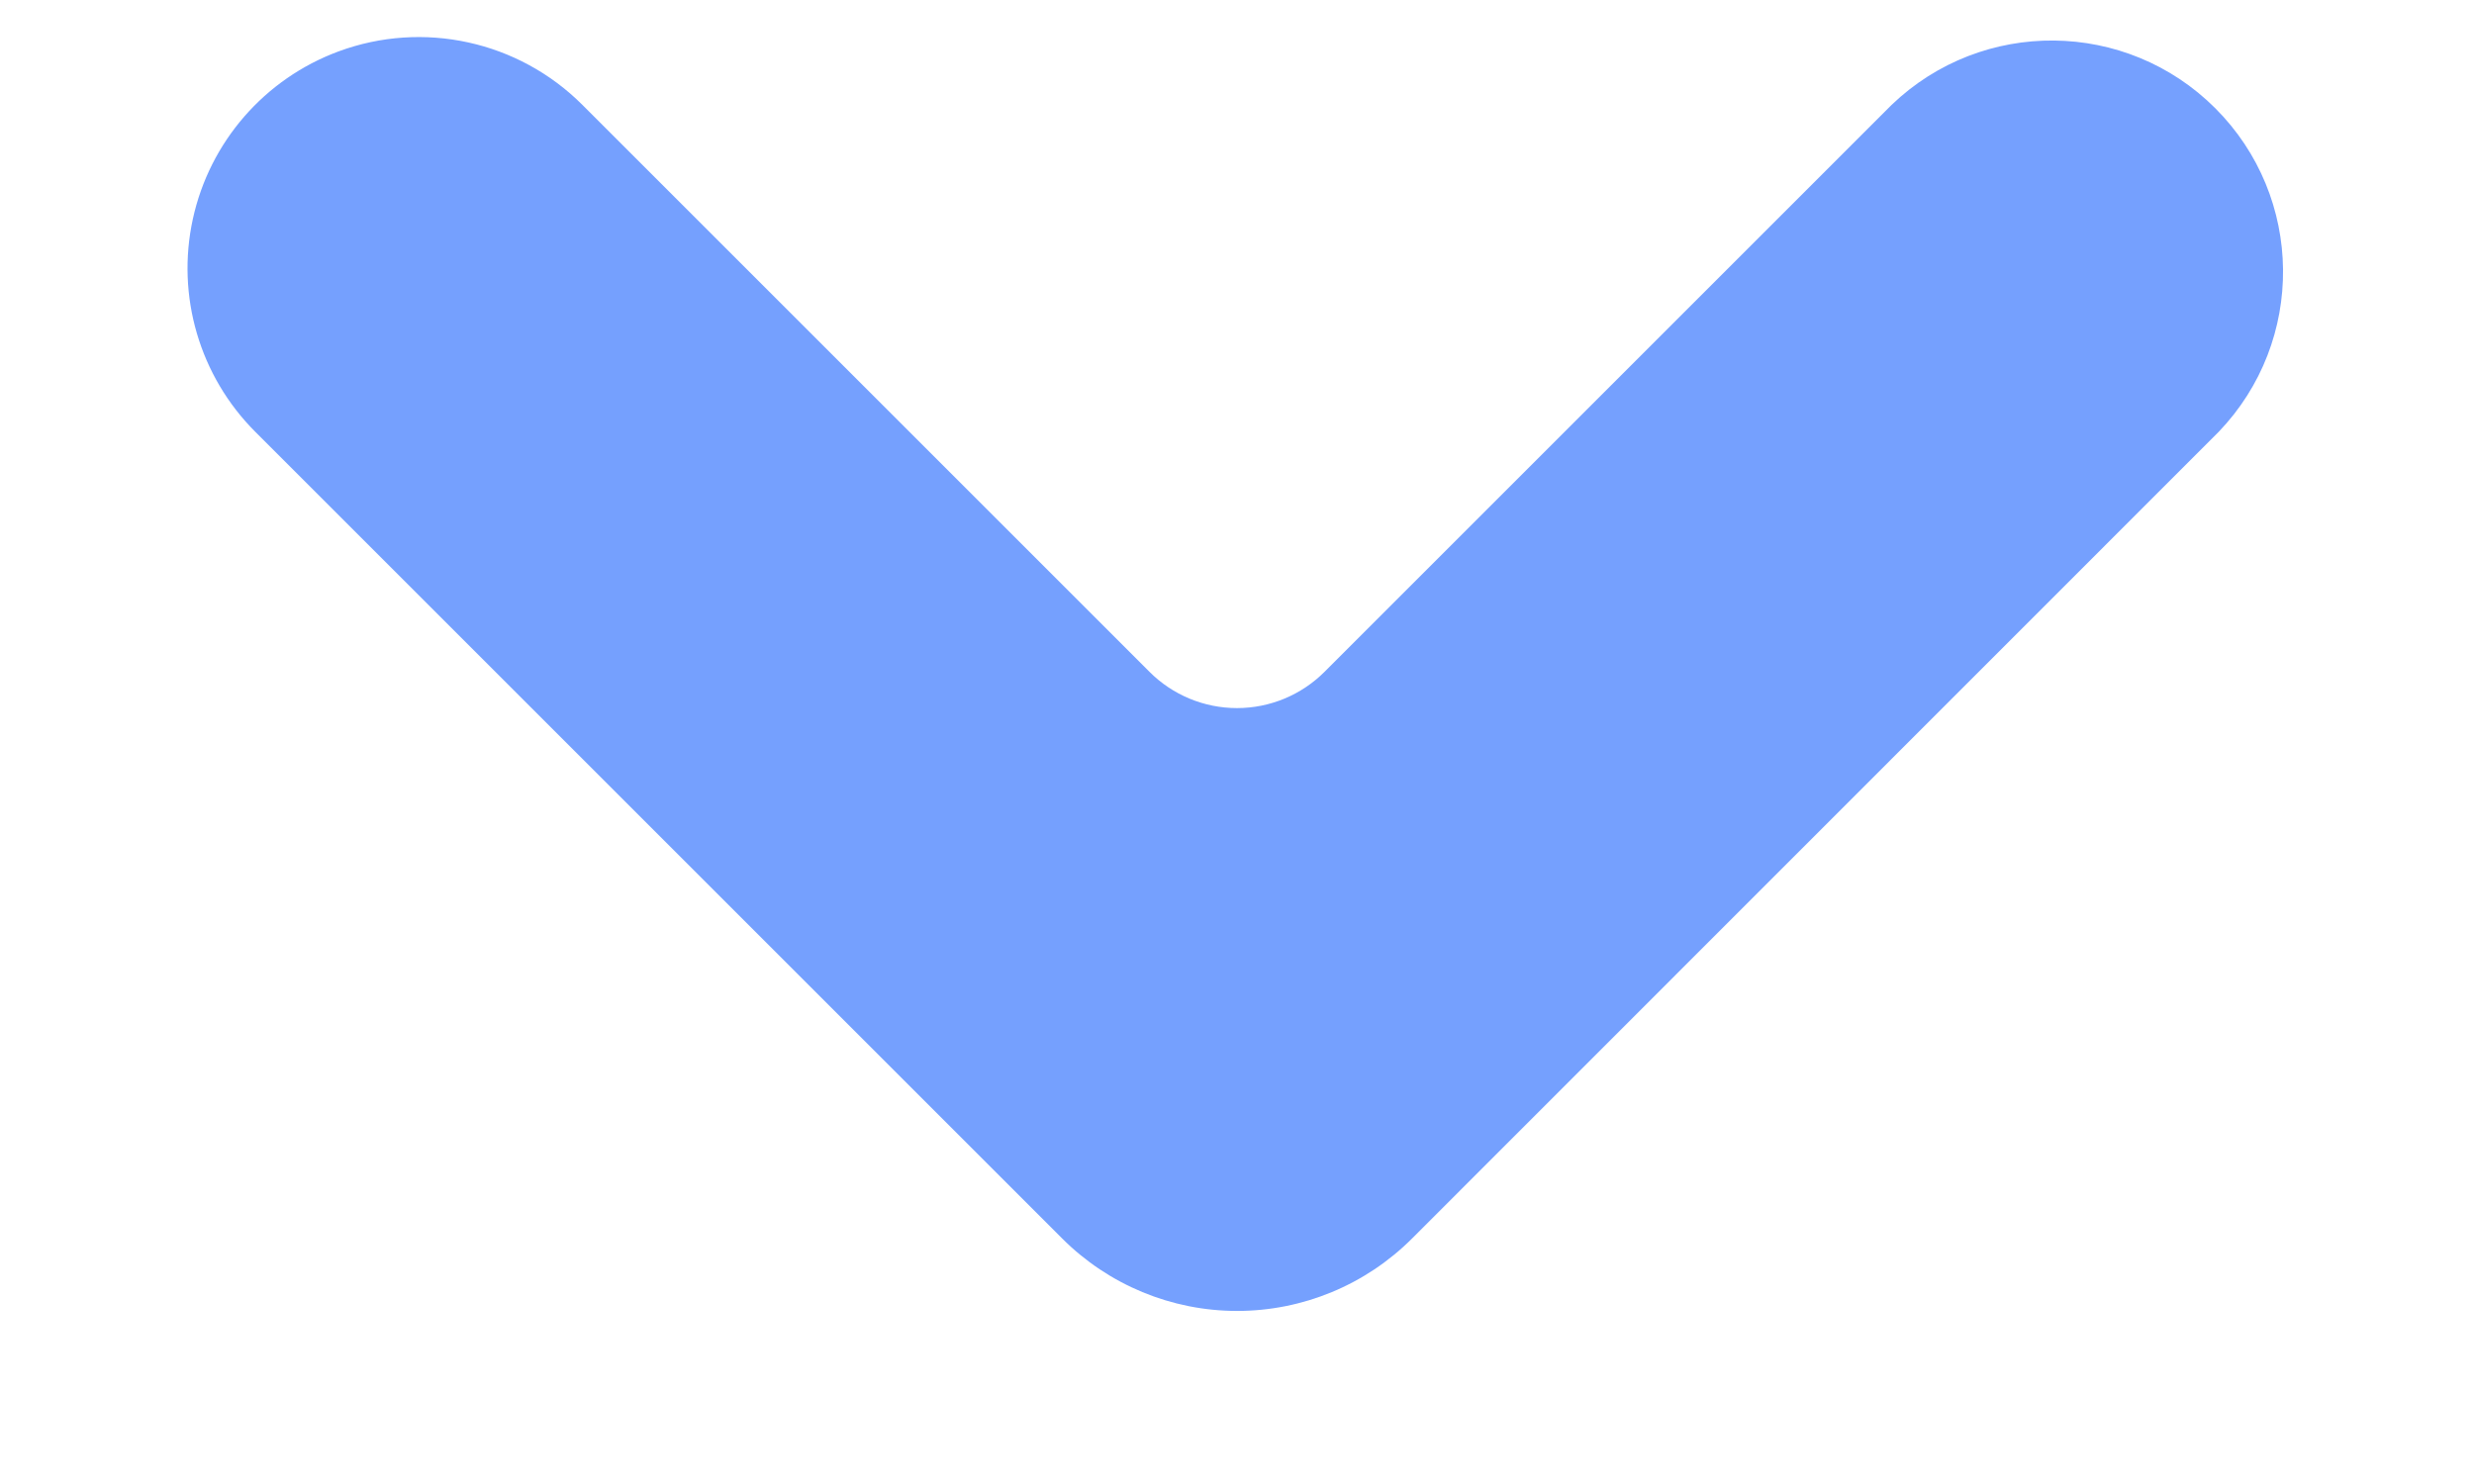
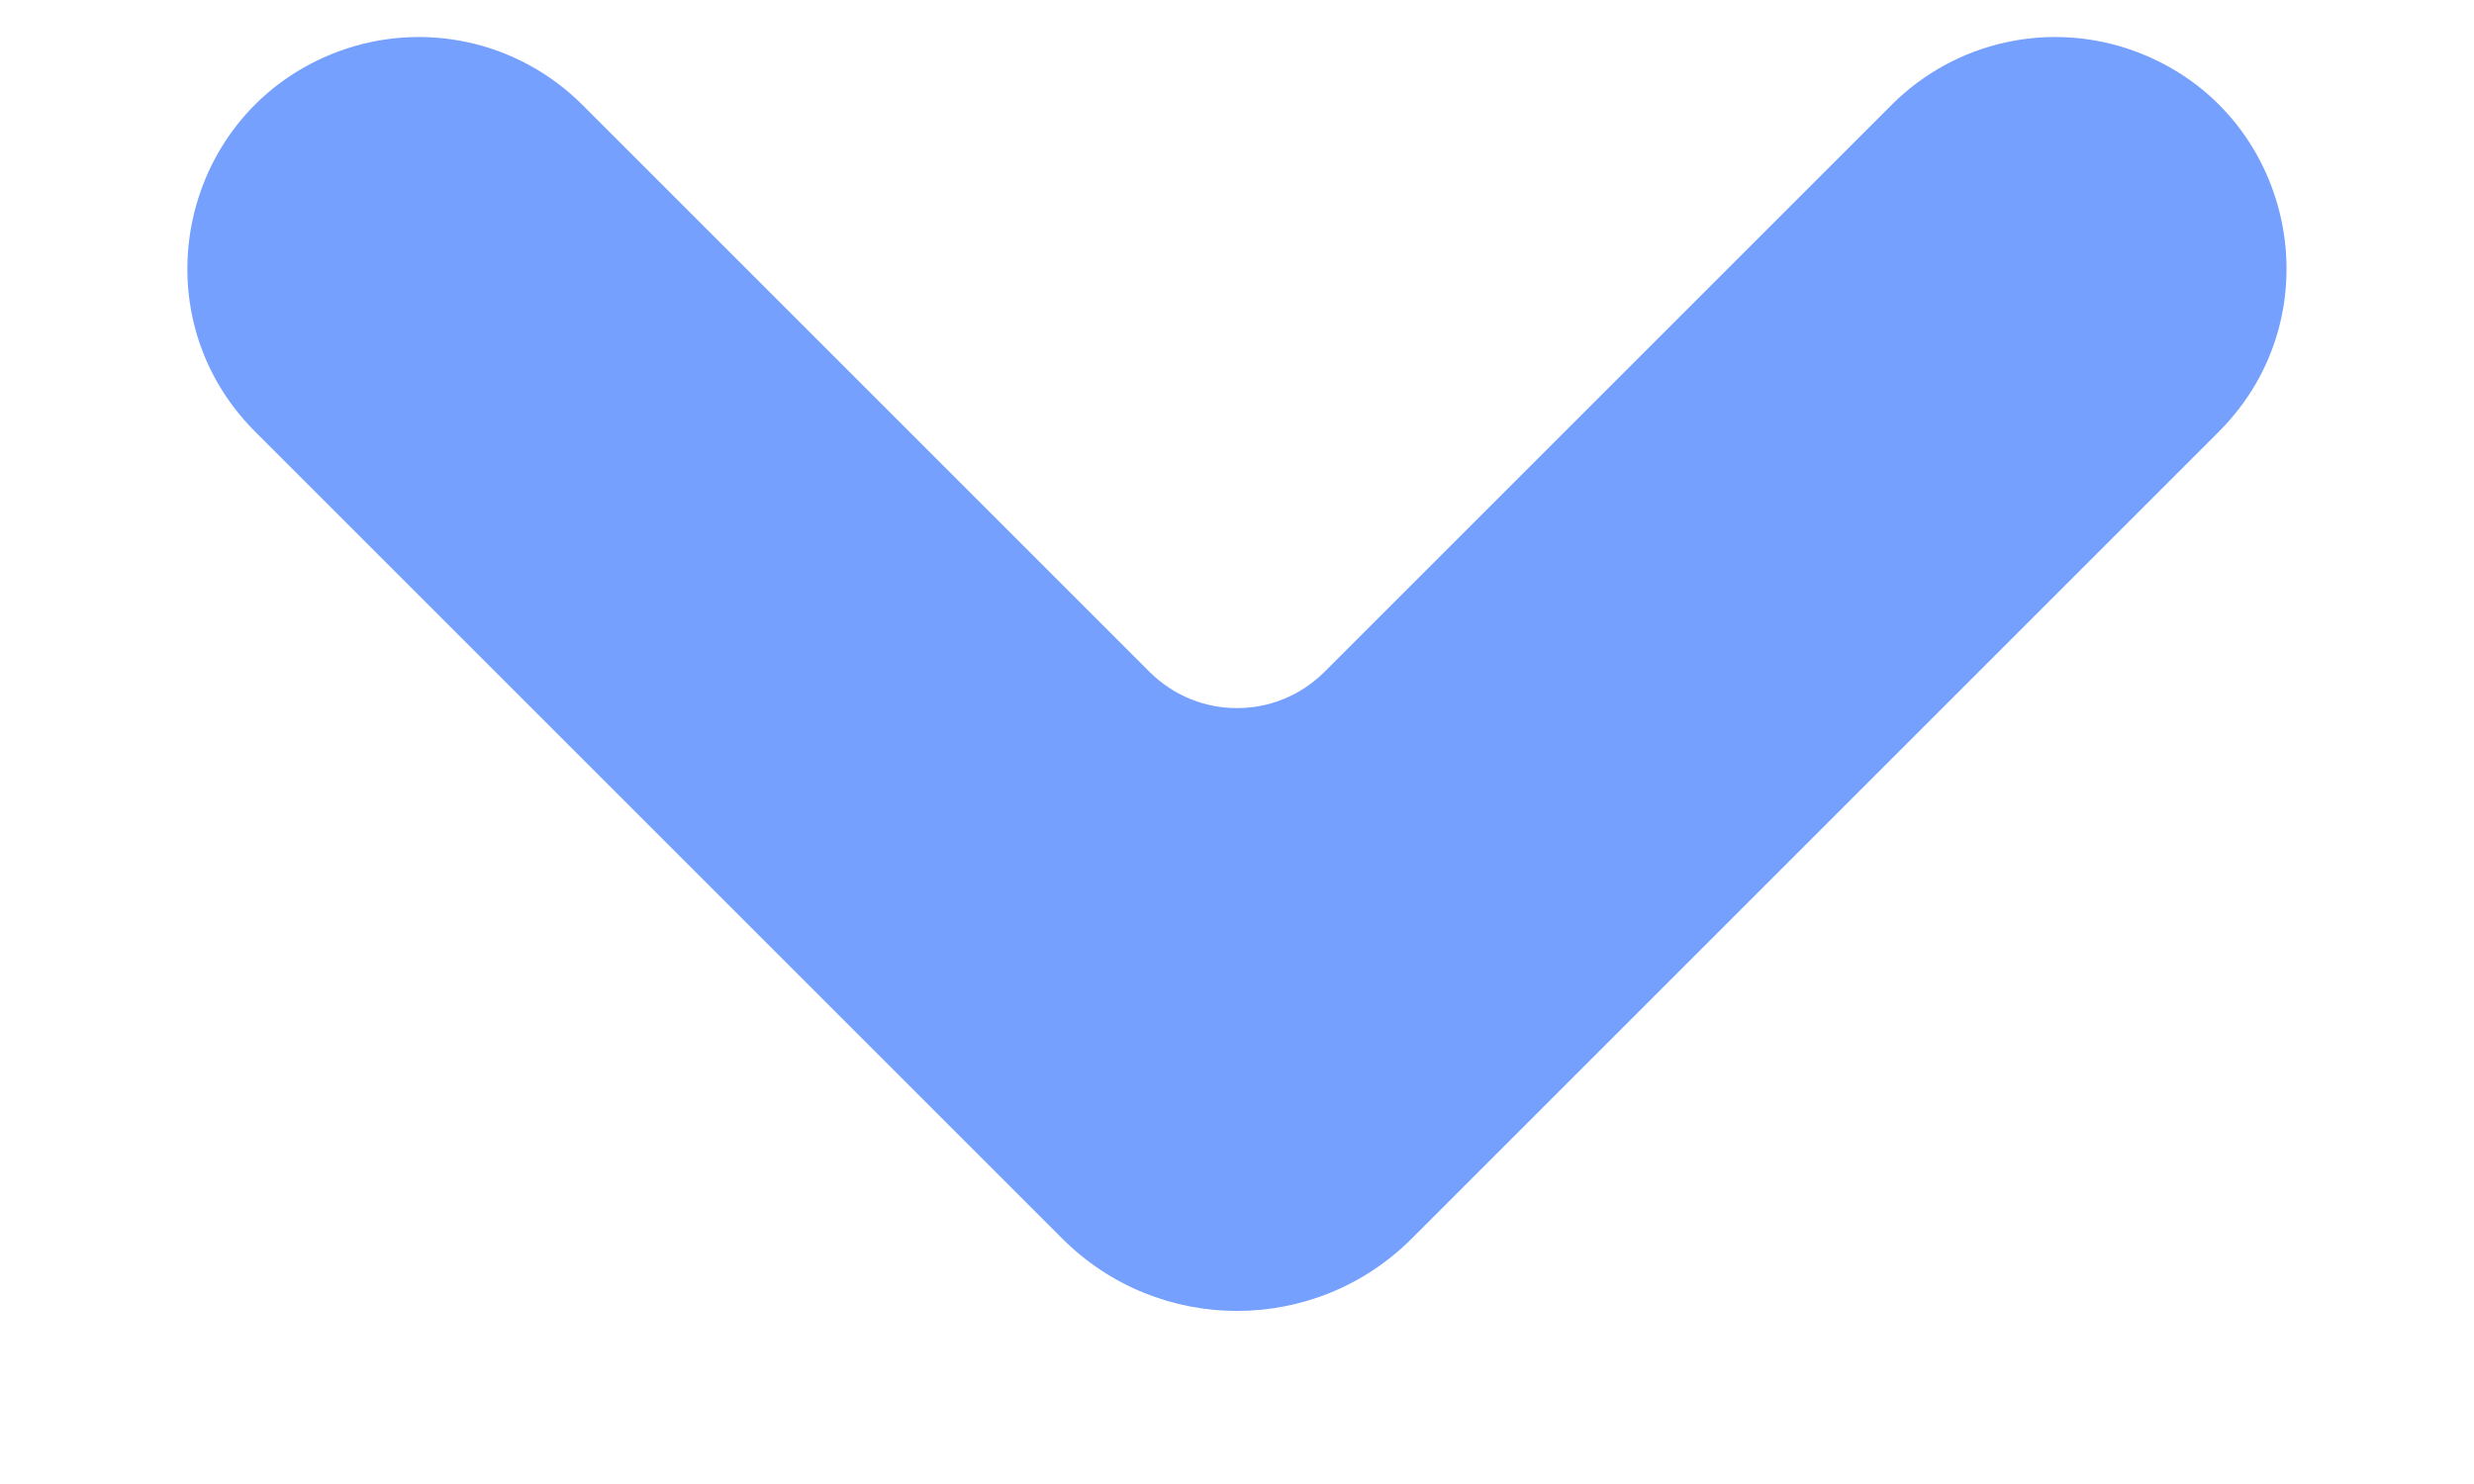
- <svg xmlns="http://www.w3.org/2000/svg" width="10" height="6" fill="none">
-   <path d="M1.368.208a.935.935 0 01.986.216l2.292 2.292a.5.5 0 00.708 0L7.646.424a.935.935 0 011.322 1.322l-3.26 3.261a1 1 0 01-1.415 0L1.032 1.746A.935.935 0 011.368.208z" fill="#75A0FE" />
+ <svg xmlns="http://www.w3.org/2000/svg" width="10" height="6" viewBox="0 0 10 6" fill="none">
+   <path d="M1.368 0.208C1.711 0.081 2.095 0.165 2.354 0.424L4.646 2.716C4.842 2.912 5.158 2.912 5.354 2.716L7.646 0.424C7.905 0.165 8.289 0.081 8.632 0.208V0.208C9.271 0.445 9.45 1.264 8.968 1.746L5.707 5.007C5.317 5.398 4.683 5.398 4.293 5.007L1.032 1.746C0.549 1.264 0.729 0.445 1.368 0.208V0.208Z" fill="#75A0FE" />
</svg>
